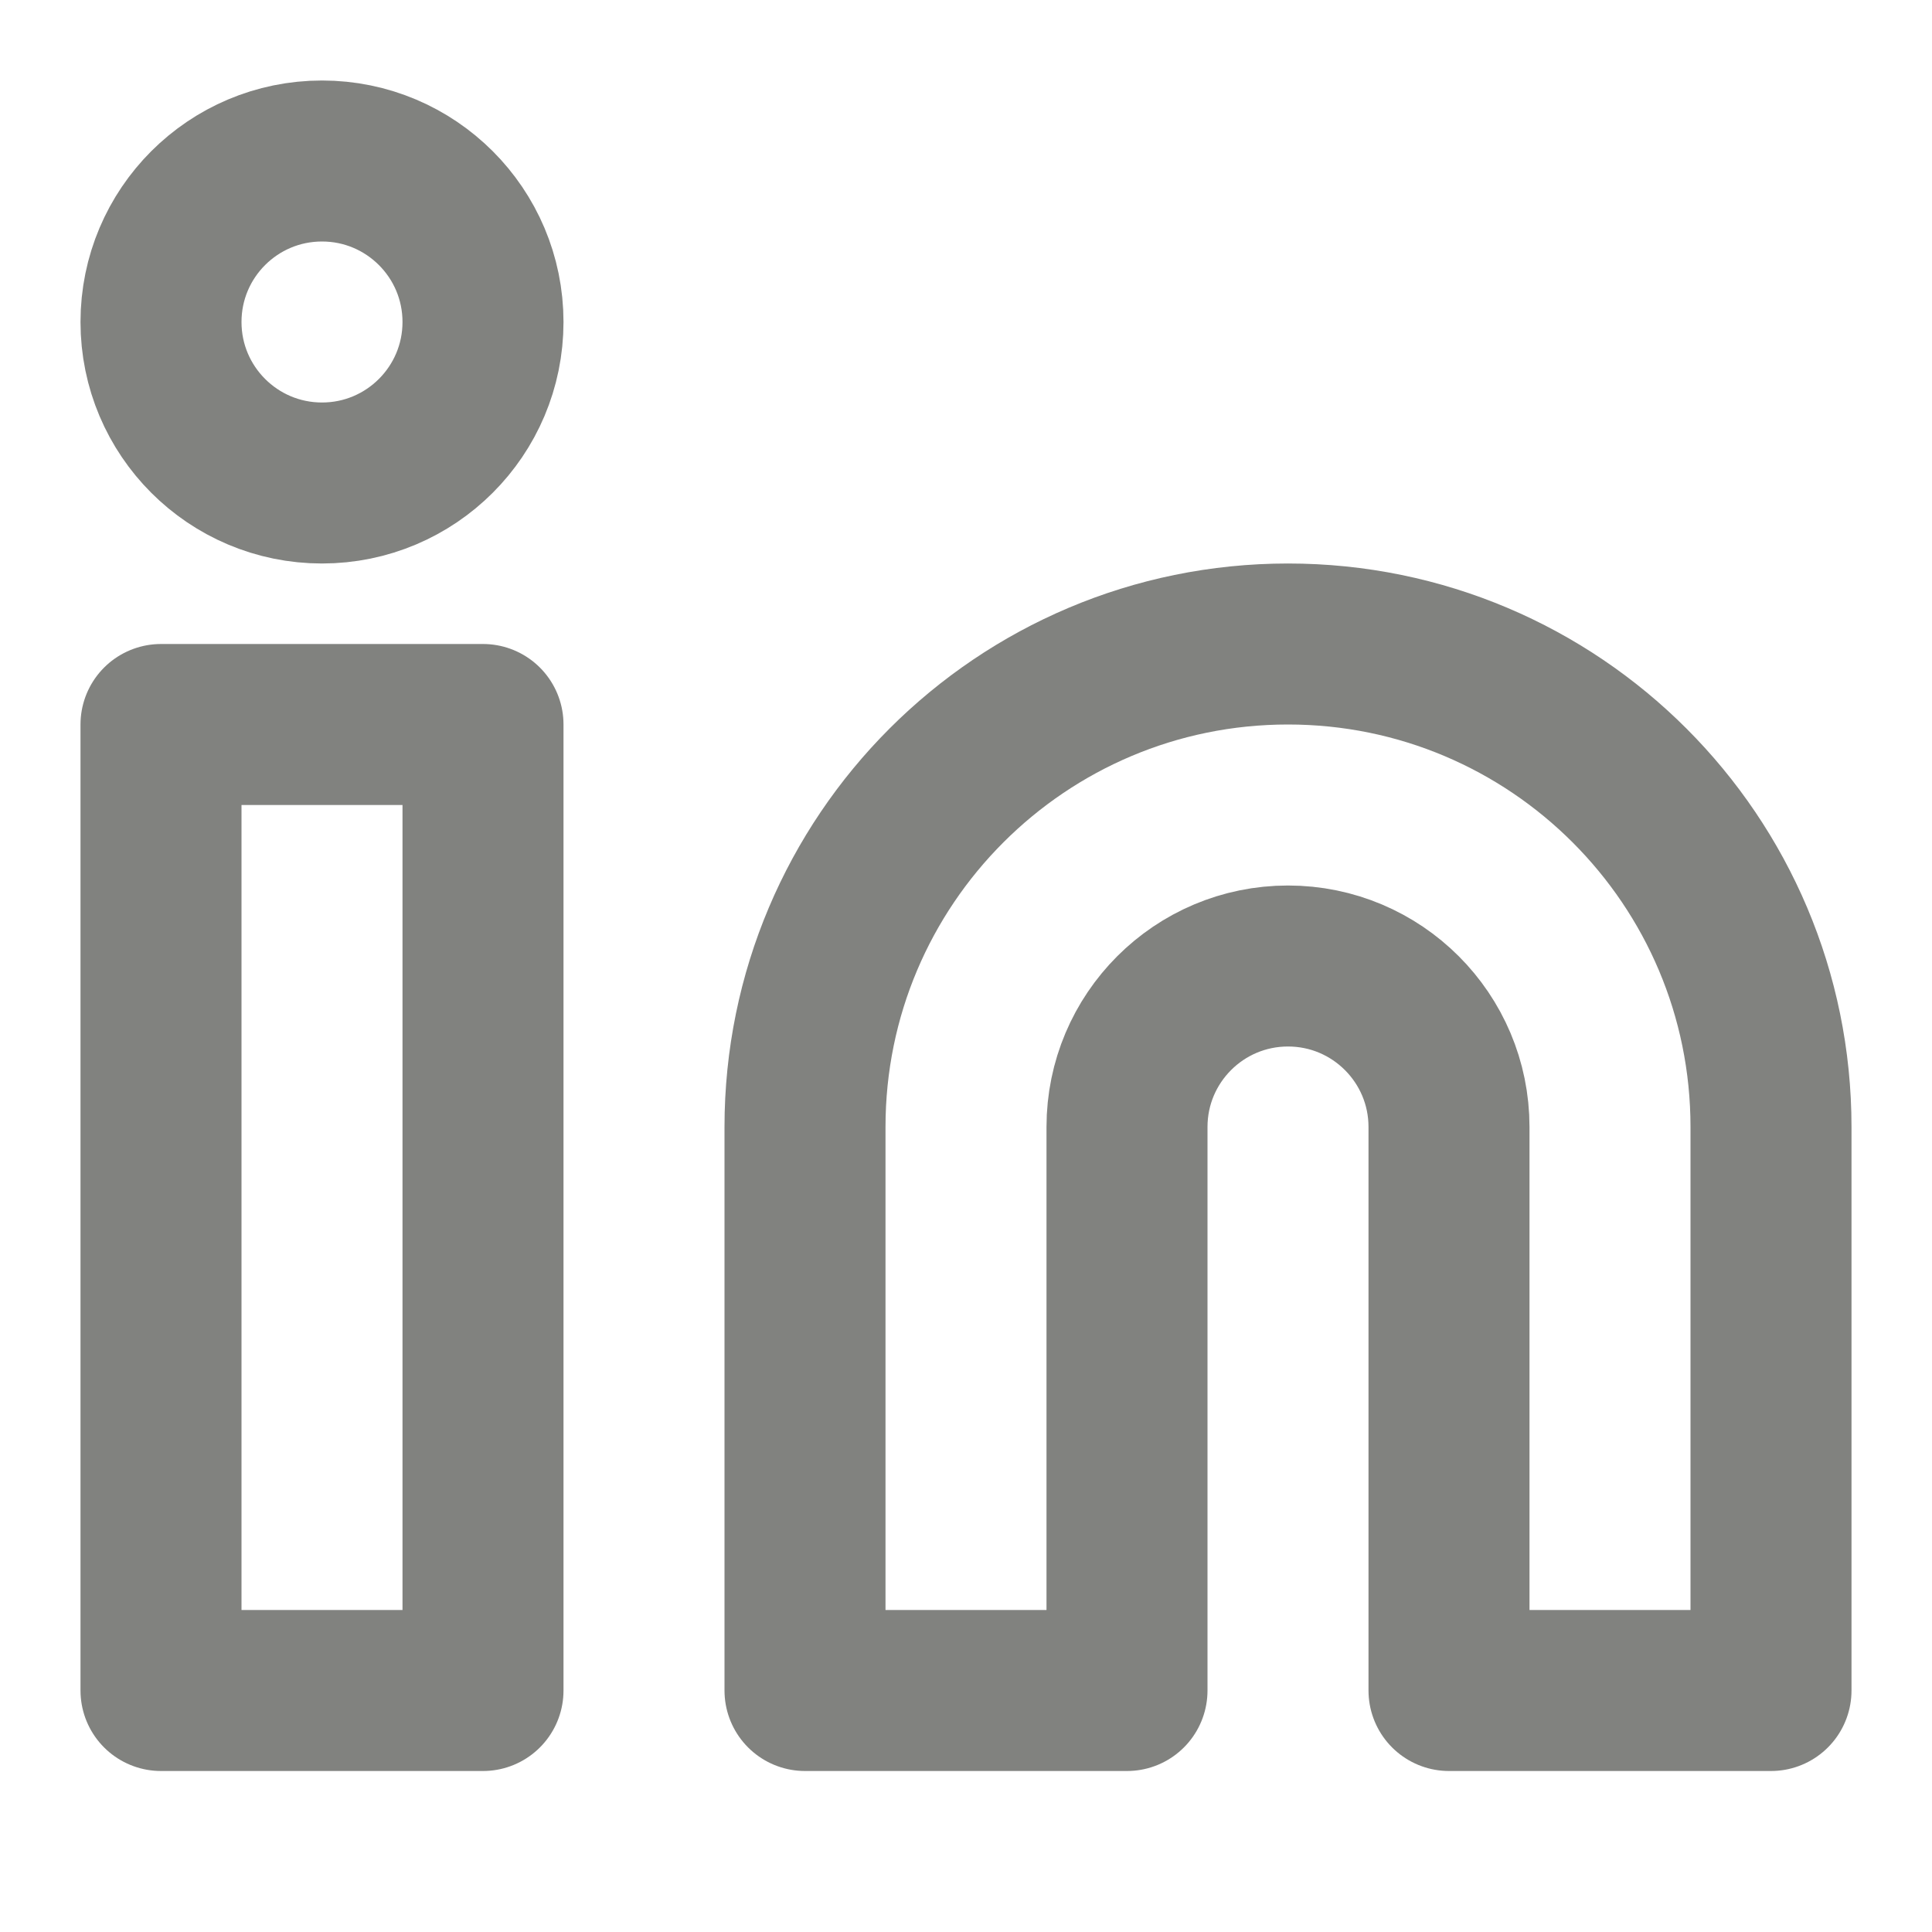
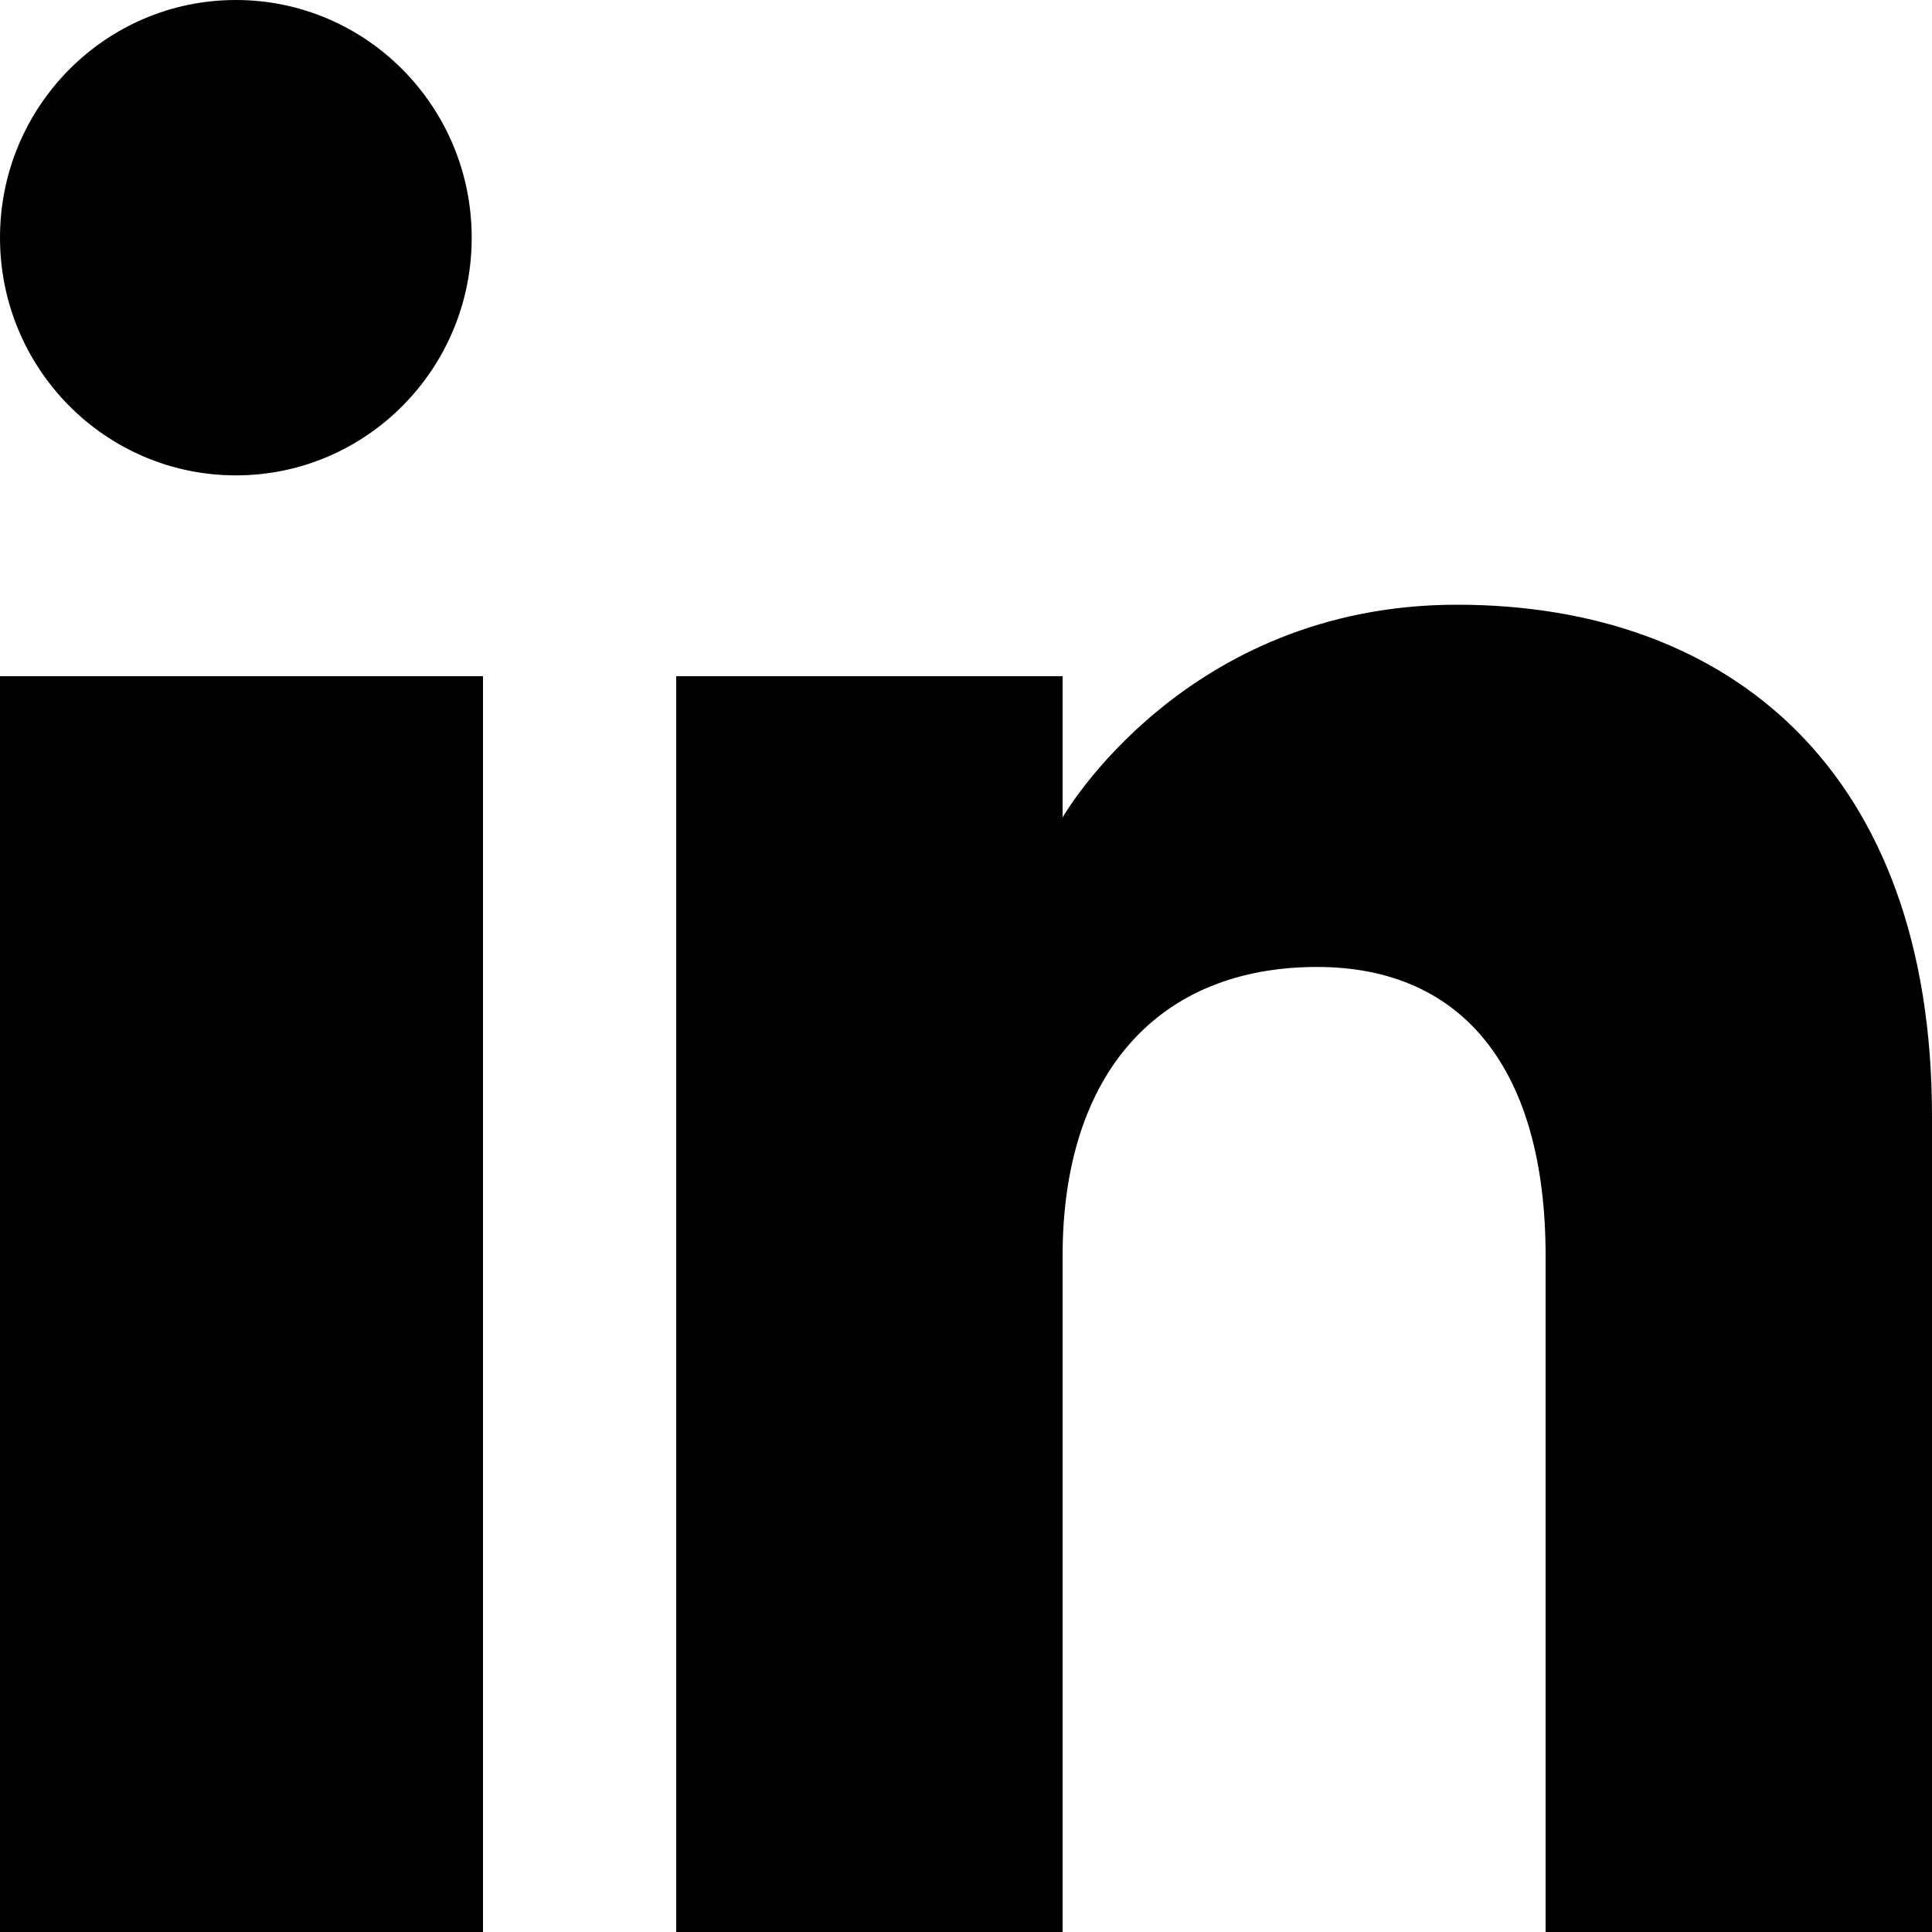
- <svg xmlns="http://www.w3.org/2000/svg" viewBox="0 0 24 24" class="main-grid-item-icon" fill="none" stroke="#81827f" stroke-linecap="round" stroke-linejoin="round" stroke-width="2">
-   <path d="M16 8a6 6 0 0 1 6 6v7h-4v-7a2 2 0 0 0-2-2 2 2 0 0 0-2 2v7h-4v-7a6 6 0 0 1 6-6z" />
-   <rect height="12" width="4" x="2" y="9" />
-   <circle cx="4" cy="4" r="2" />
+ <svg xmlns="http://www.w3.org/2000/svg" width="800px" height="800px" viewBox="0 0 20 20" version="1.1">
+   <defs>
+ 
+ </defs>
+   <g id="Page-1" stroke="none" stroke-width="1" fill="none" fill-rule="evenodd">
+     <g id="Dribbble-Light-Preview" transform="translate(-180, -7479)" fill="#000000">
+       <g id="icons" transform="translate(56, 160)">
+         <path d="M144,7339 L140,7339 L140,7332.001 C140,7330.081 139.153,7329.01 137.634,7329.01 C135.981,7329.01 135,7330.126 135,7332.001 L135,7339 L131,7339 L131,7326 L135,7326 L135,7327.462 C135,7327.462 136.255,7325.26 139.083,7325.26 C141.912,7325.26 144,7326.986 144,7330.558 L144,7339 L144,7339 Z M126.442,7323.921 C125.093,7323.921 124,7322.819 124,7321.46 C124,7320.102 125.093,7319 126.442,7319 C127.79,7319 128.883,7320.102 128.883,7321.46 C128.884,7322.819 127.79,7323.921 126.442,7323.921 L126.442,7323.921 Z M124,7339 L129,7339 L129,7326 L124,7326 L124,7339 Z" id="linkedin-[#161]">
+ 
+ </path>
+       </g>
+     </g>
+   </g>
</svg>
